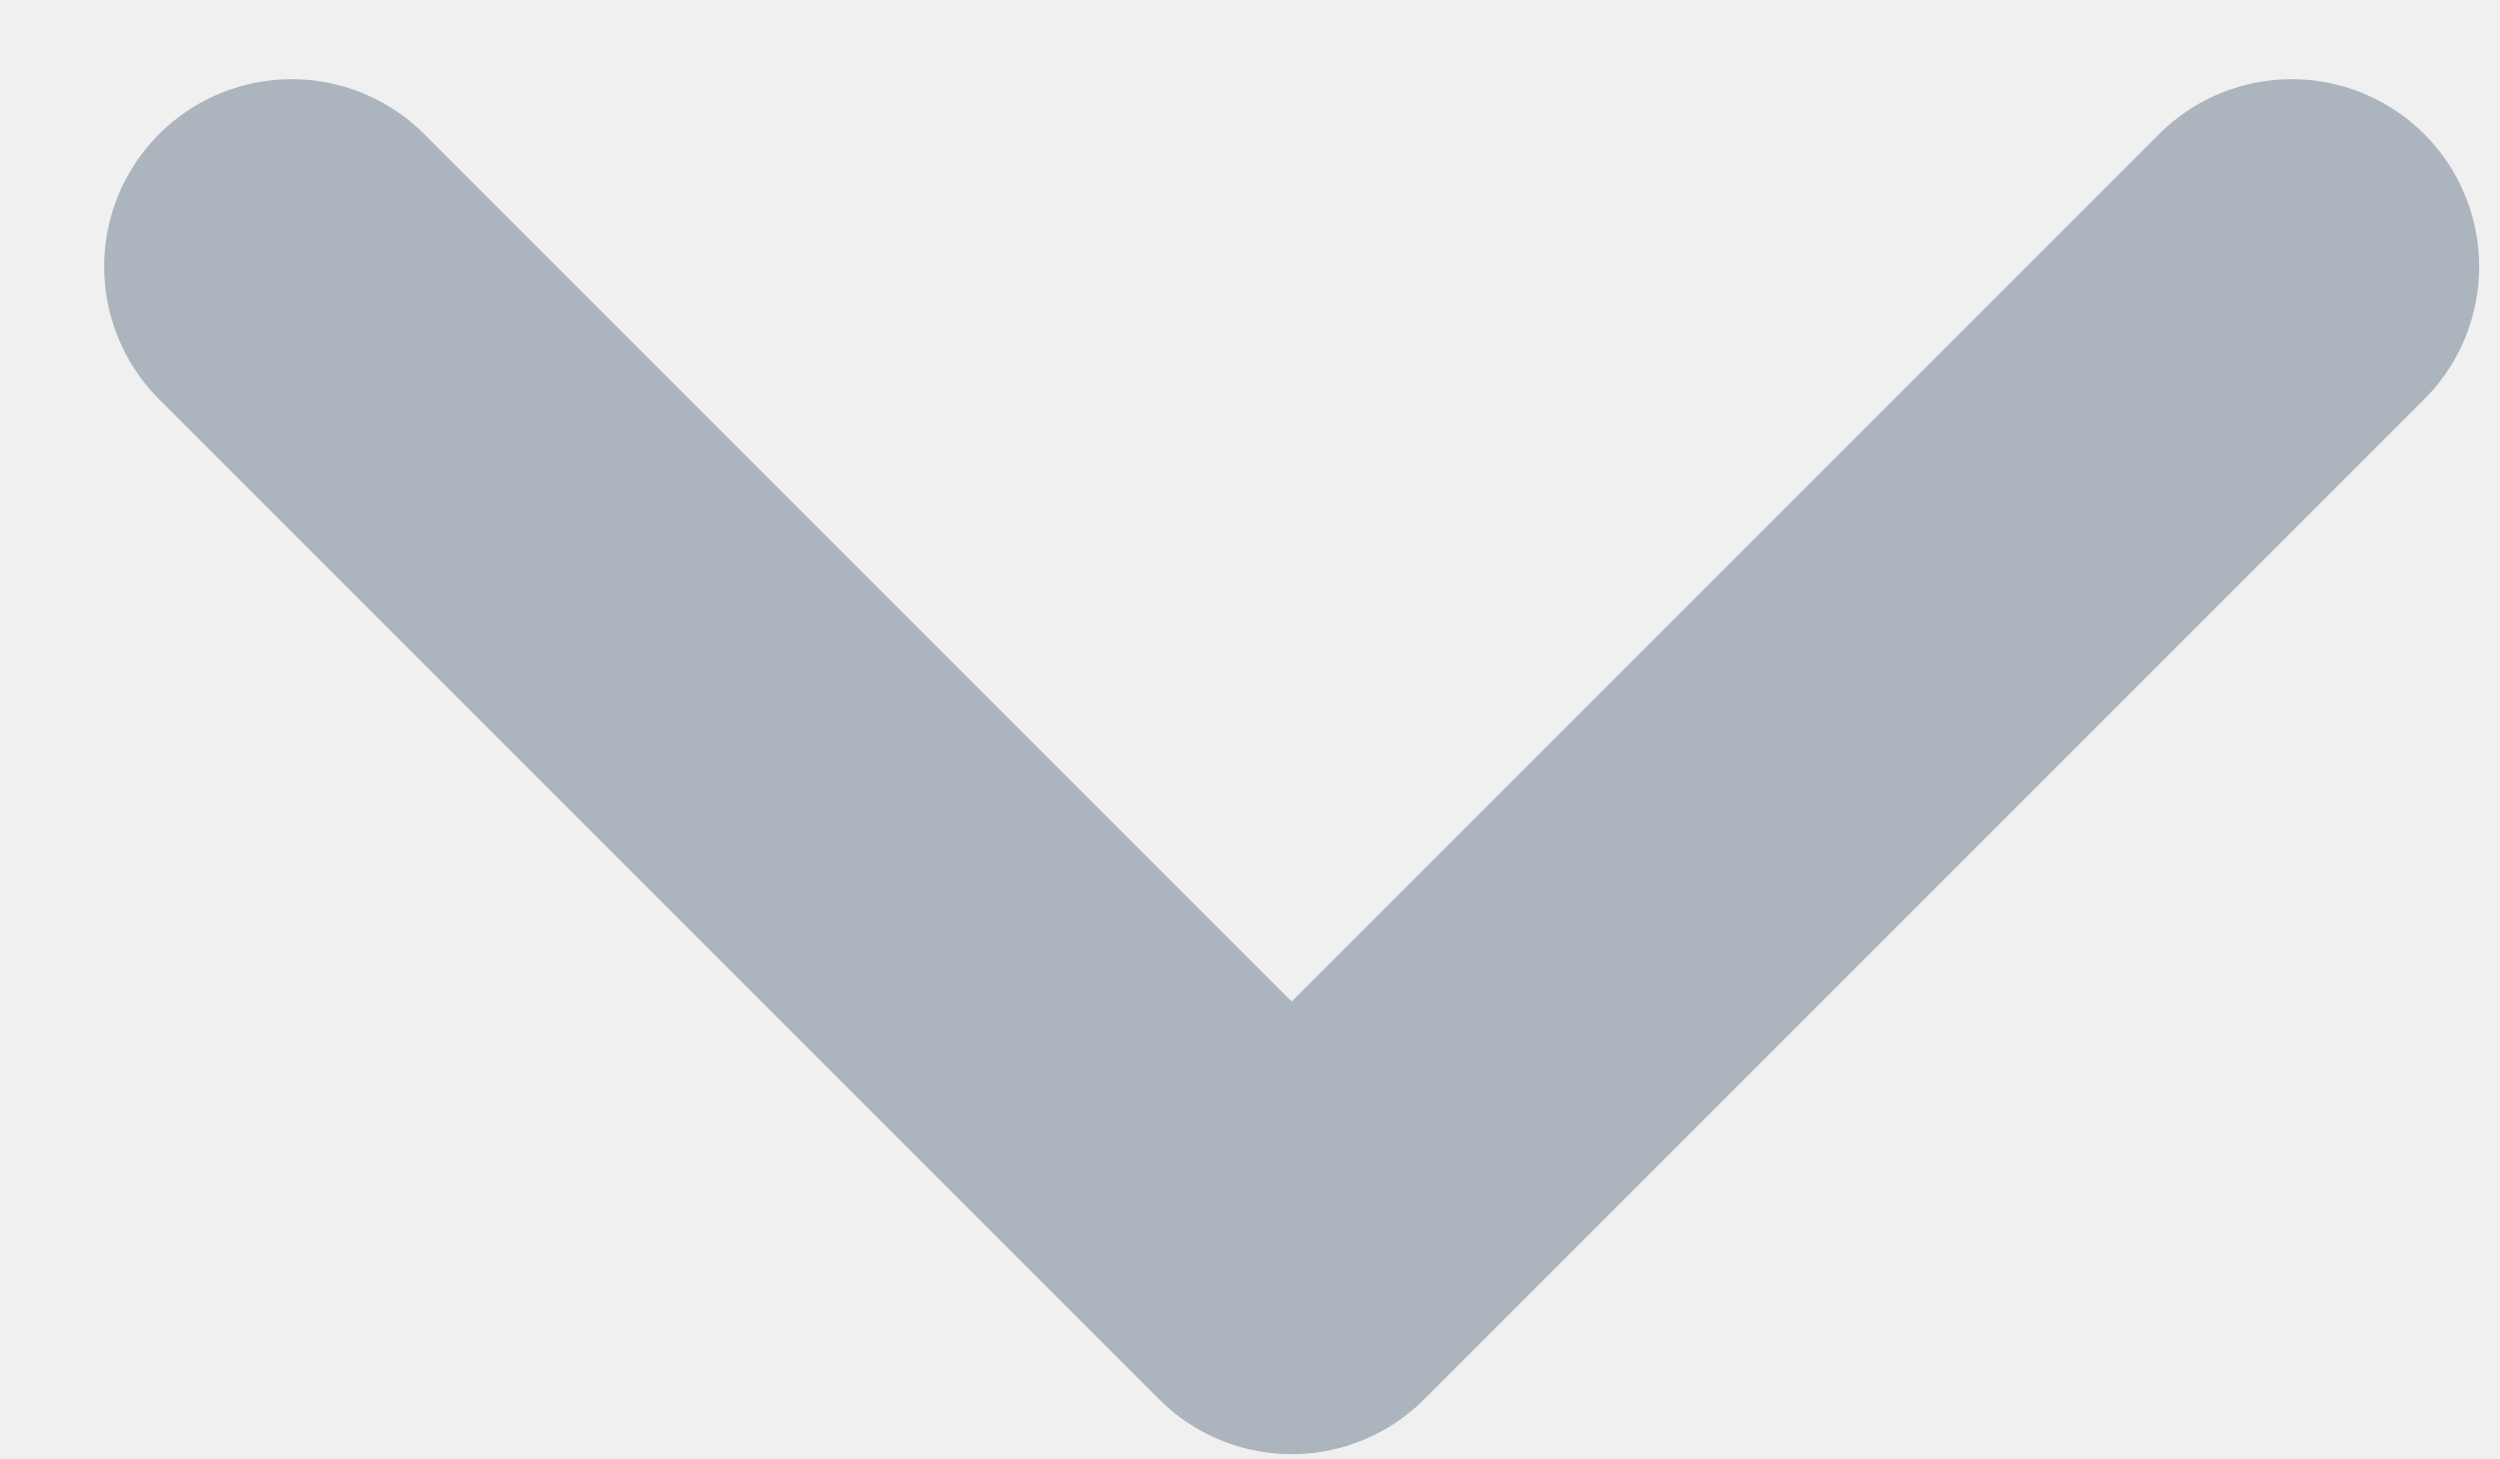
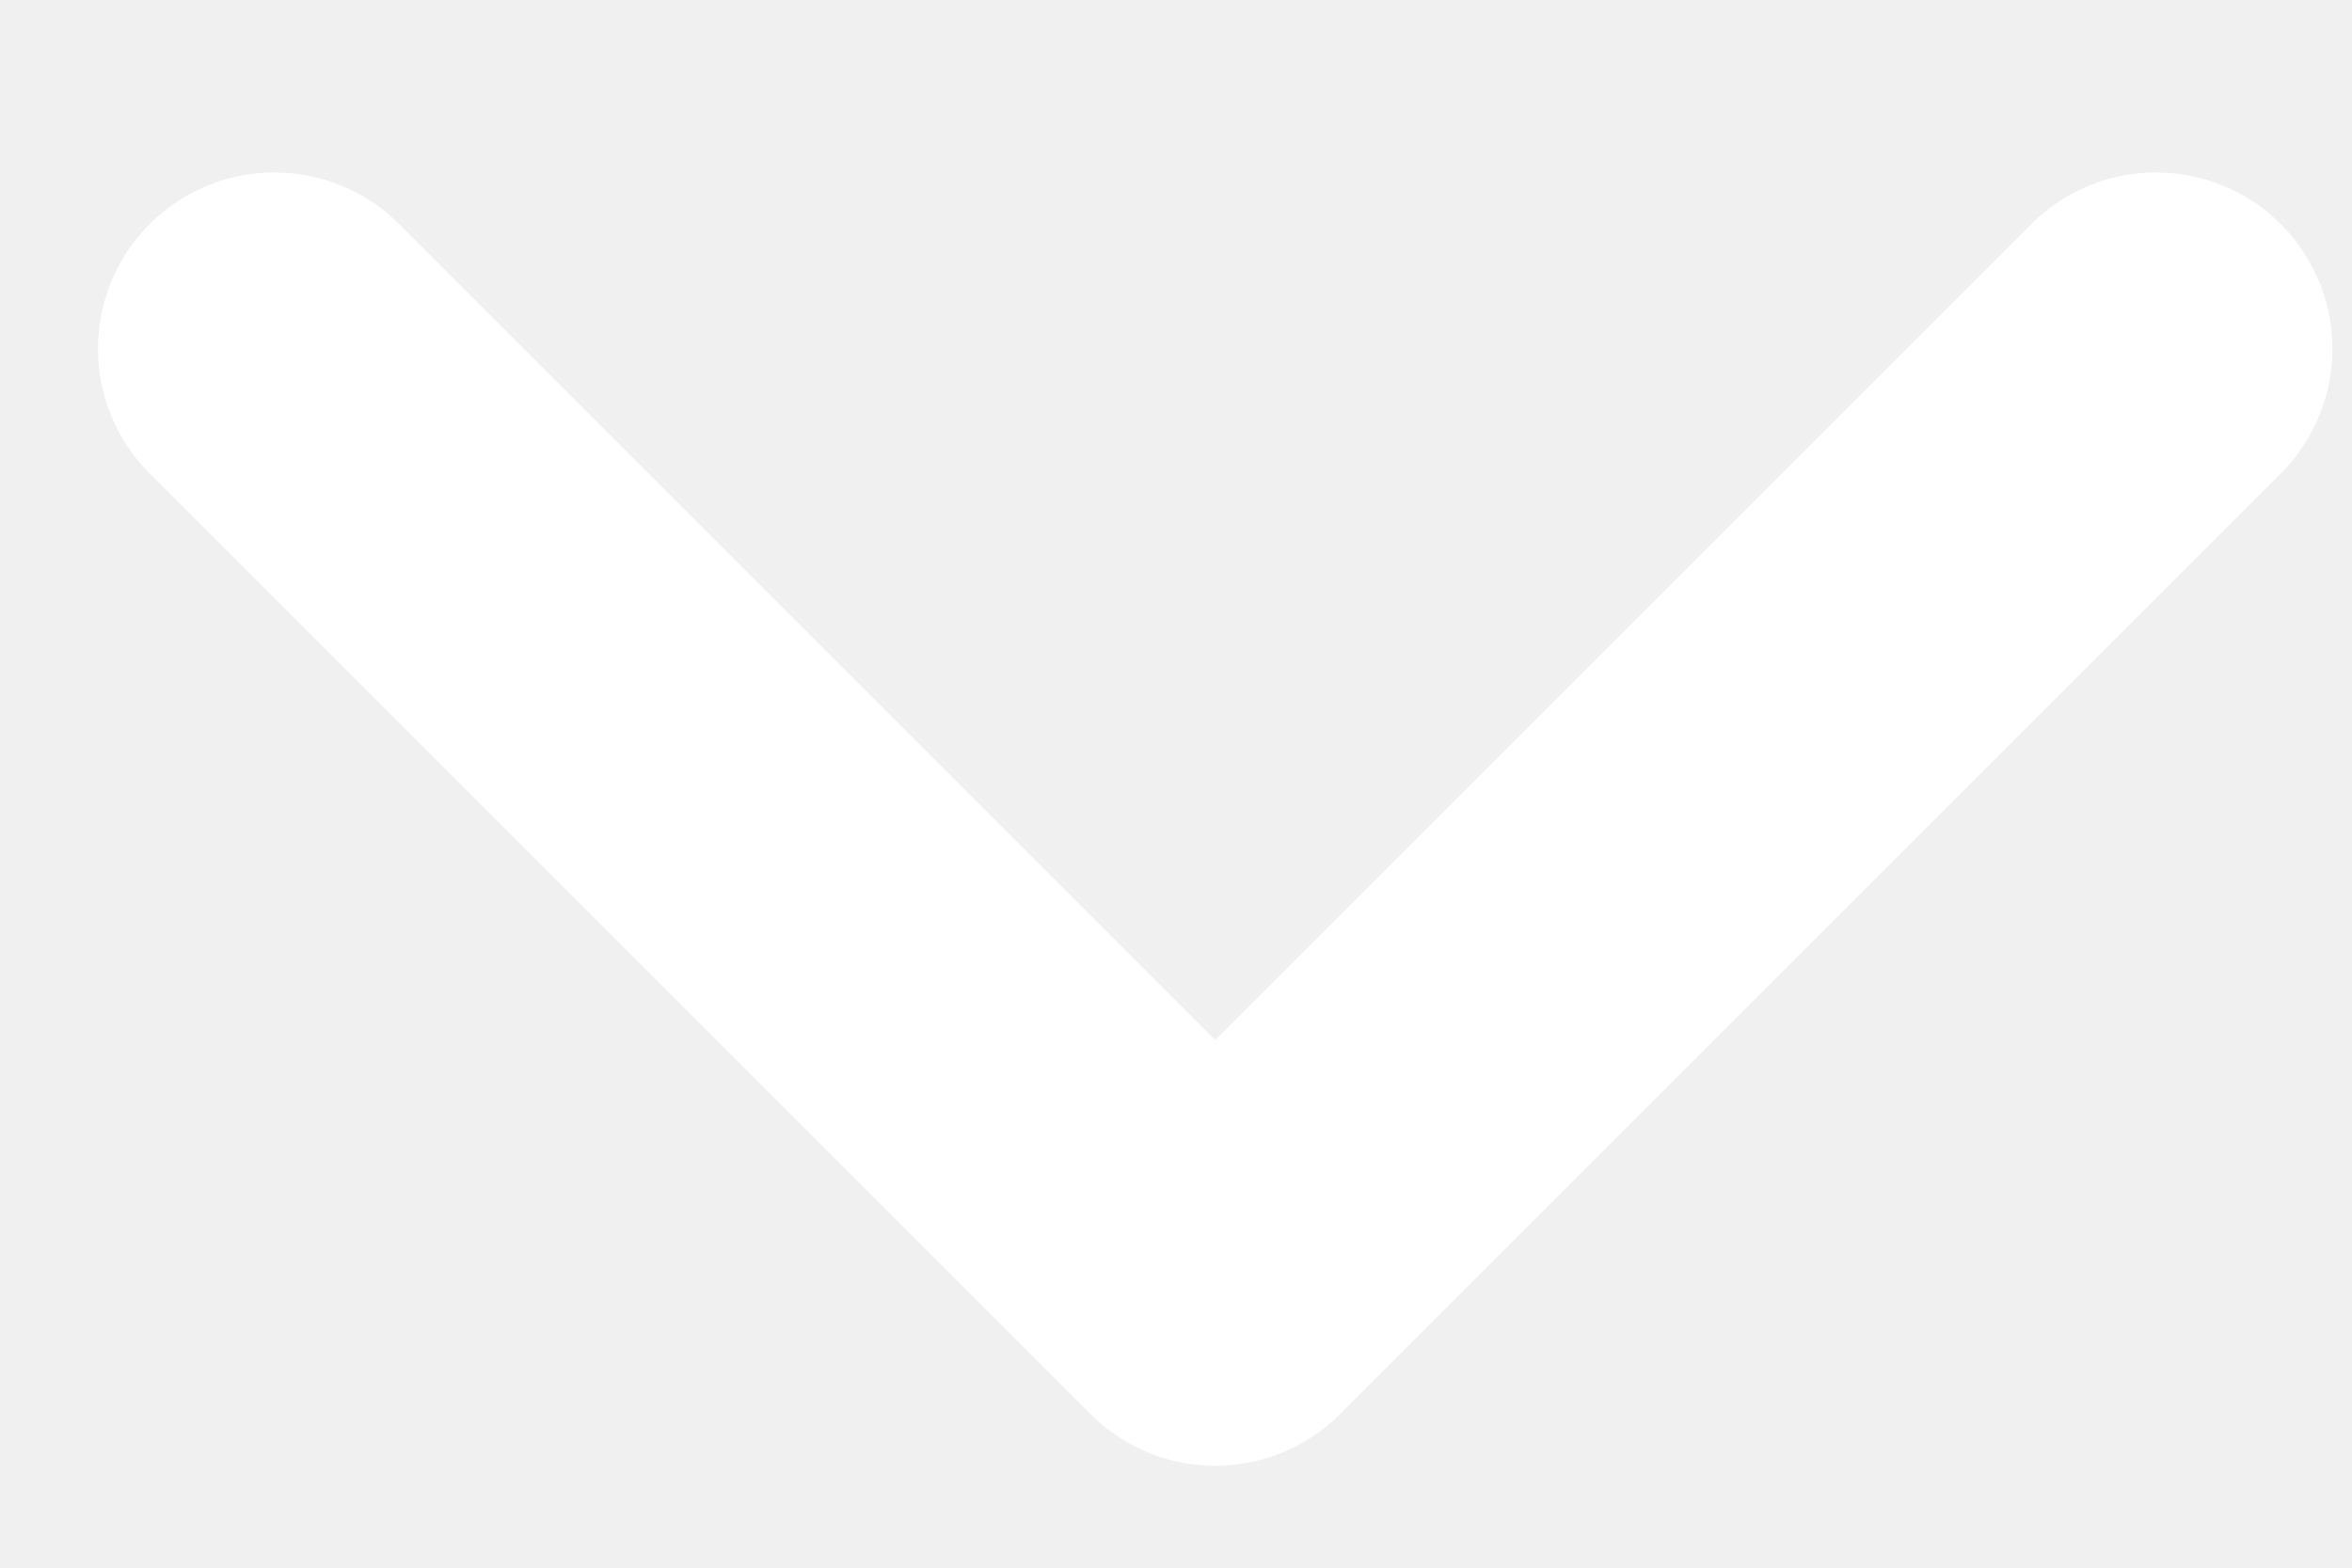
- <svg xmlns="http://www.w3.org/2000/svg" width="12" height="7" viewBox="0 0 12 7" fill="none">
-   <path id="Vector 2" d="M1.4 1.28L6.2 6.08L11 1.28" stroke="#ACB5BD" stroke-width="1.8" stroke-linecap="round" stroke-linejoin="round" />
+ <svg xmlns="http://www.w3.org/2000/svg" width="12" height="8" viewBox="0 0 12 8" fill="none">
+   <path id="Vector 2" d="M1.4 1.78L6.2 6.58L11 1.78" stroke="white" stroke-width="1.8" stroke-linecap="round" stroke-linejoin="round" />
</svg>
